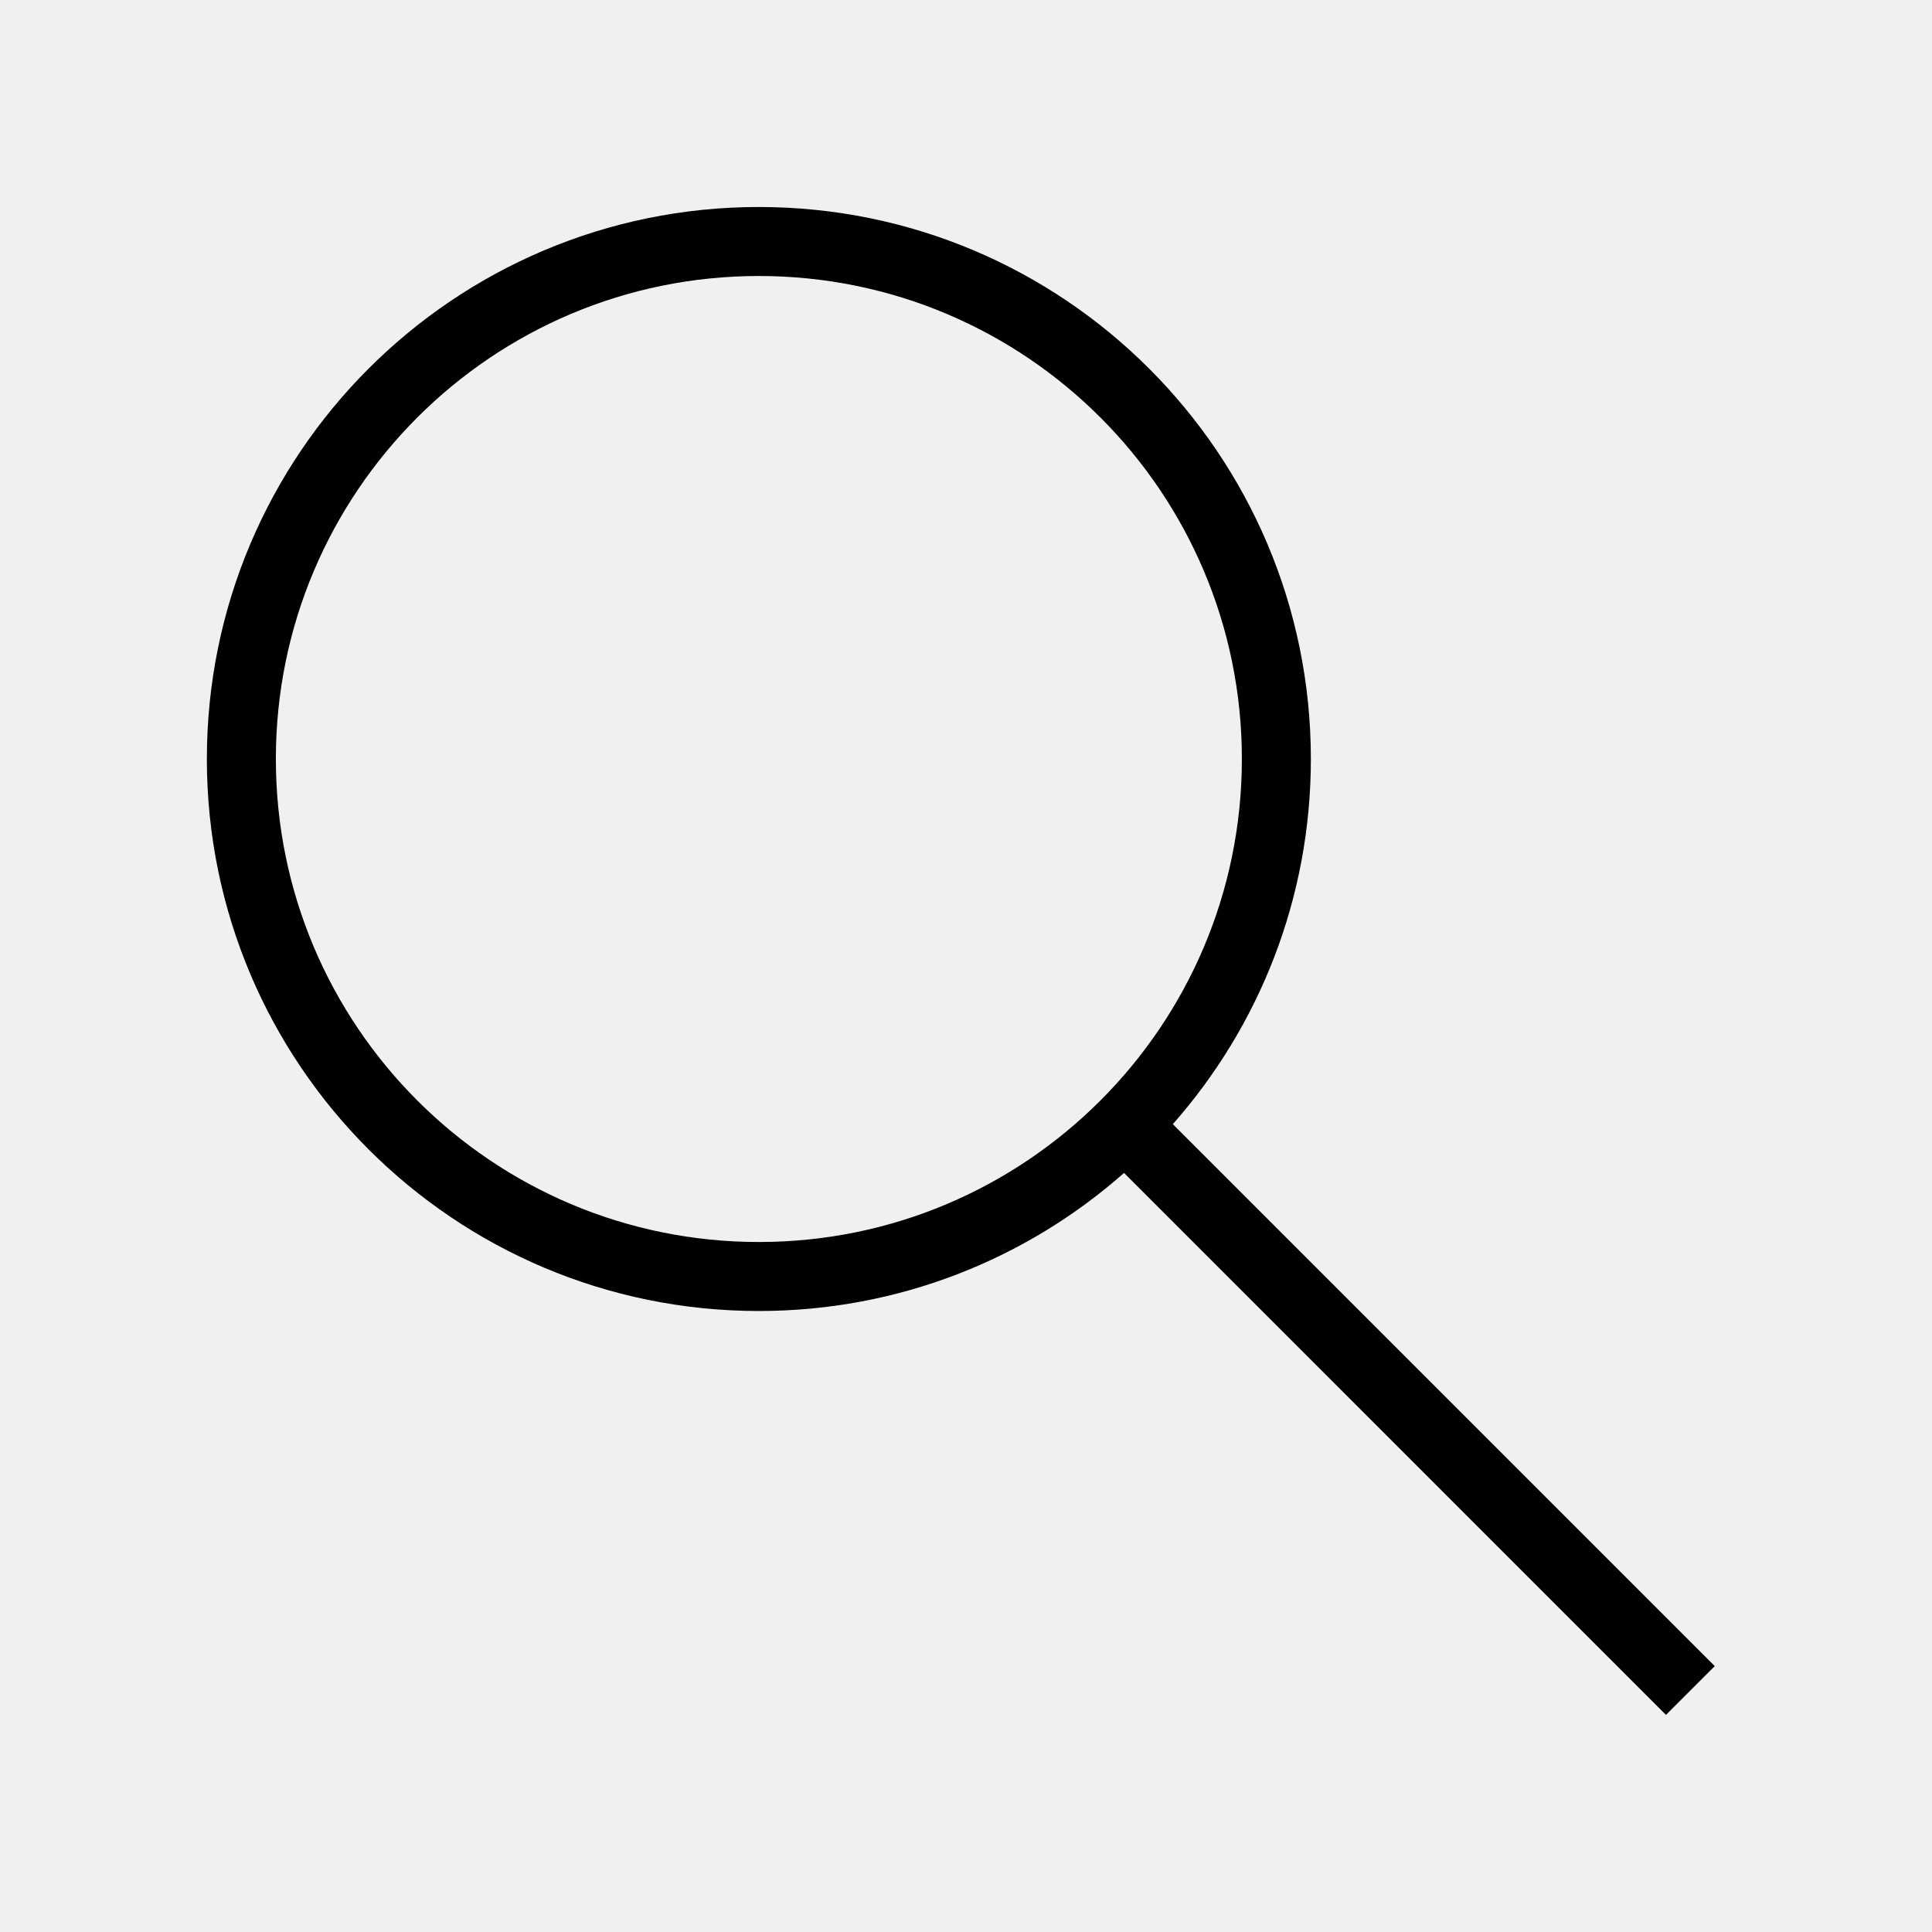
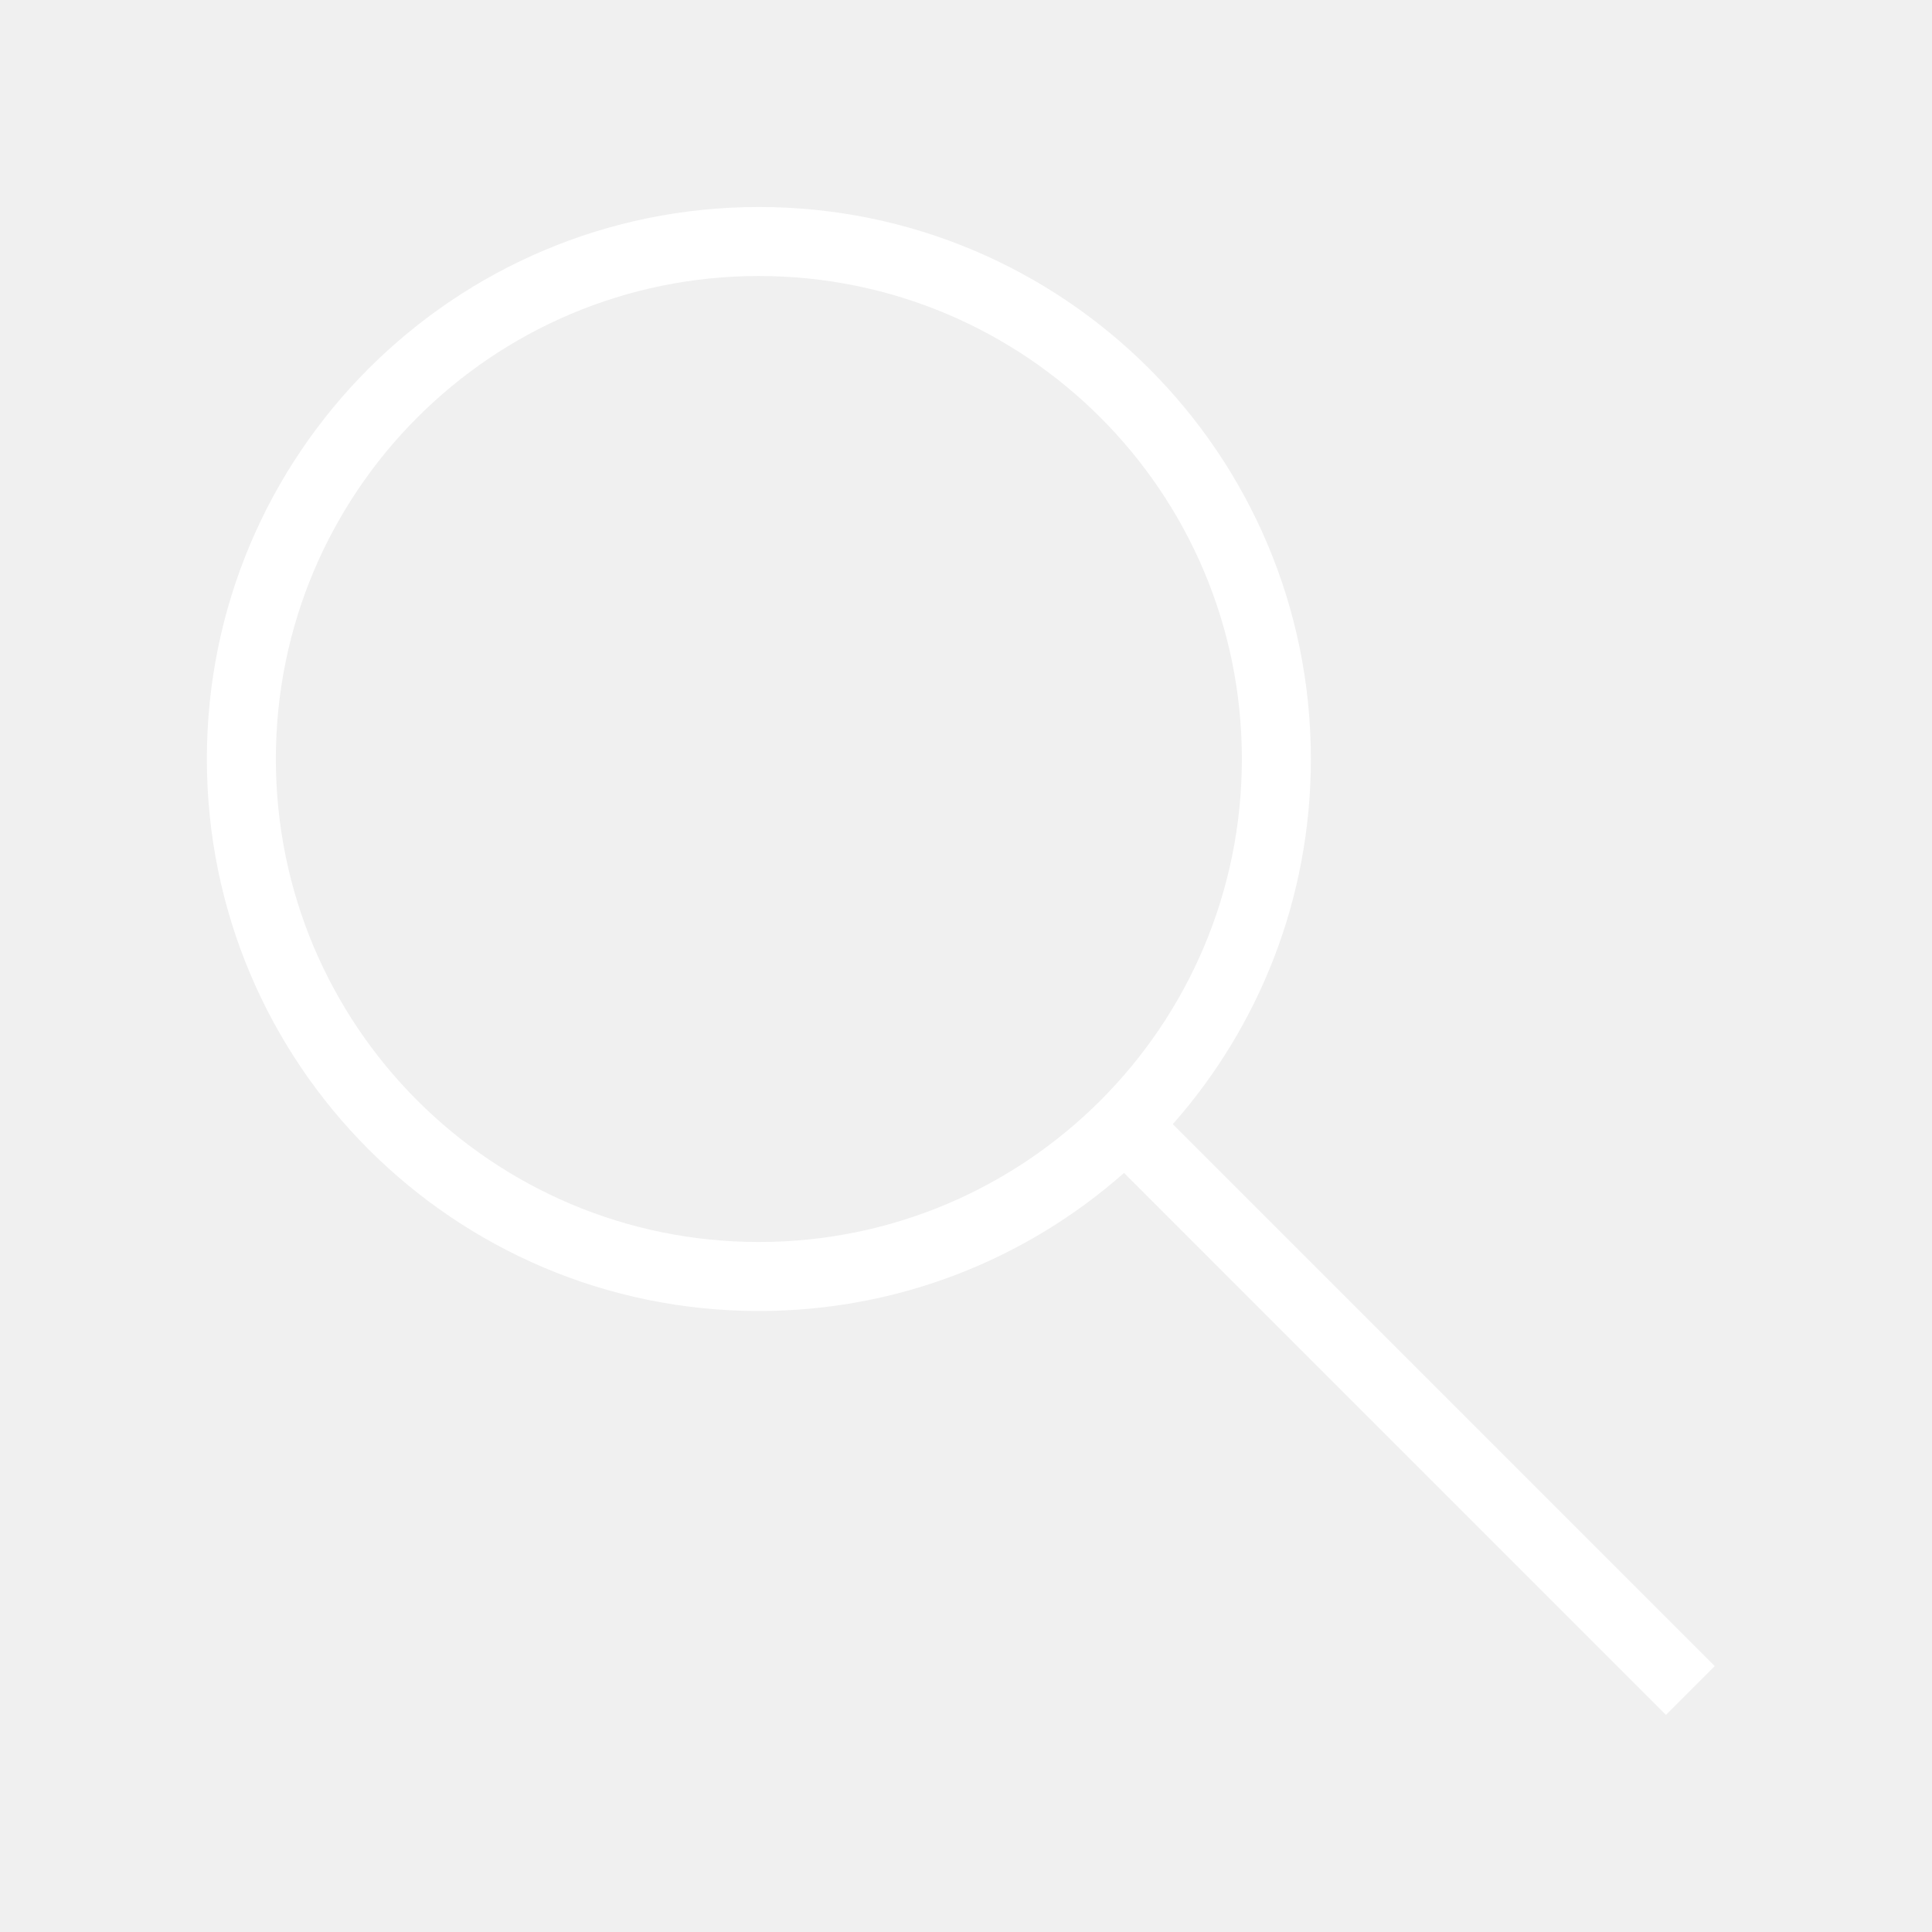
<svg xmlns="http://www.w3.org/2000/svg" width="56" height="56" viewBox="0 0 56 56" fill="none">
-   <path d="M21.996 6C13.159 6 5.996 13.163 5.996 22C5.996 30.837 13.159 38 21.996 38C26.055 38 29.76 36.489 32.581 33.998L48.289 49.707L49.703 48.293L33.995 32.584C36.485 29.763 37.996 26.058 37.996 22C37.996 13.163 30.833 6 21.996 6ZM21.996 8C29.728 8 35.996 14.268 35.996 22C35.996 29.732 29.728 36 21.996 36C14.264 36 7.996 29.732 7.996 22C7.996 14.268 14.264 8 21.996 8Z" fill="black" />
+   <path d="M21.996 6C13.159 6 5.996 13.163 5.996 22C5.996 30.837 13.159 38 21.996 38C26.055 38 29.76 36.489 32.581 33.998L48.289 49.707L49.703 48.293L33.995 32.584C36.485 29.763 37.996 26.058 37.996 22C37.996 13.163 30.833 6 21.996 6ZM21.996 8C29.728 8 35.996 14.268 35.996 22C35.996 29.732 29.728 36 21.996 36C14.264 36 7.996 29.732 7.996 22C7.996 14.268 14.264 8 21.996 8Z" fill="white" />
</svg>
